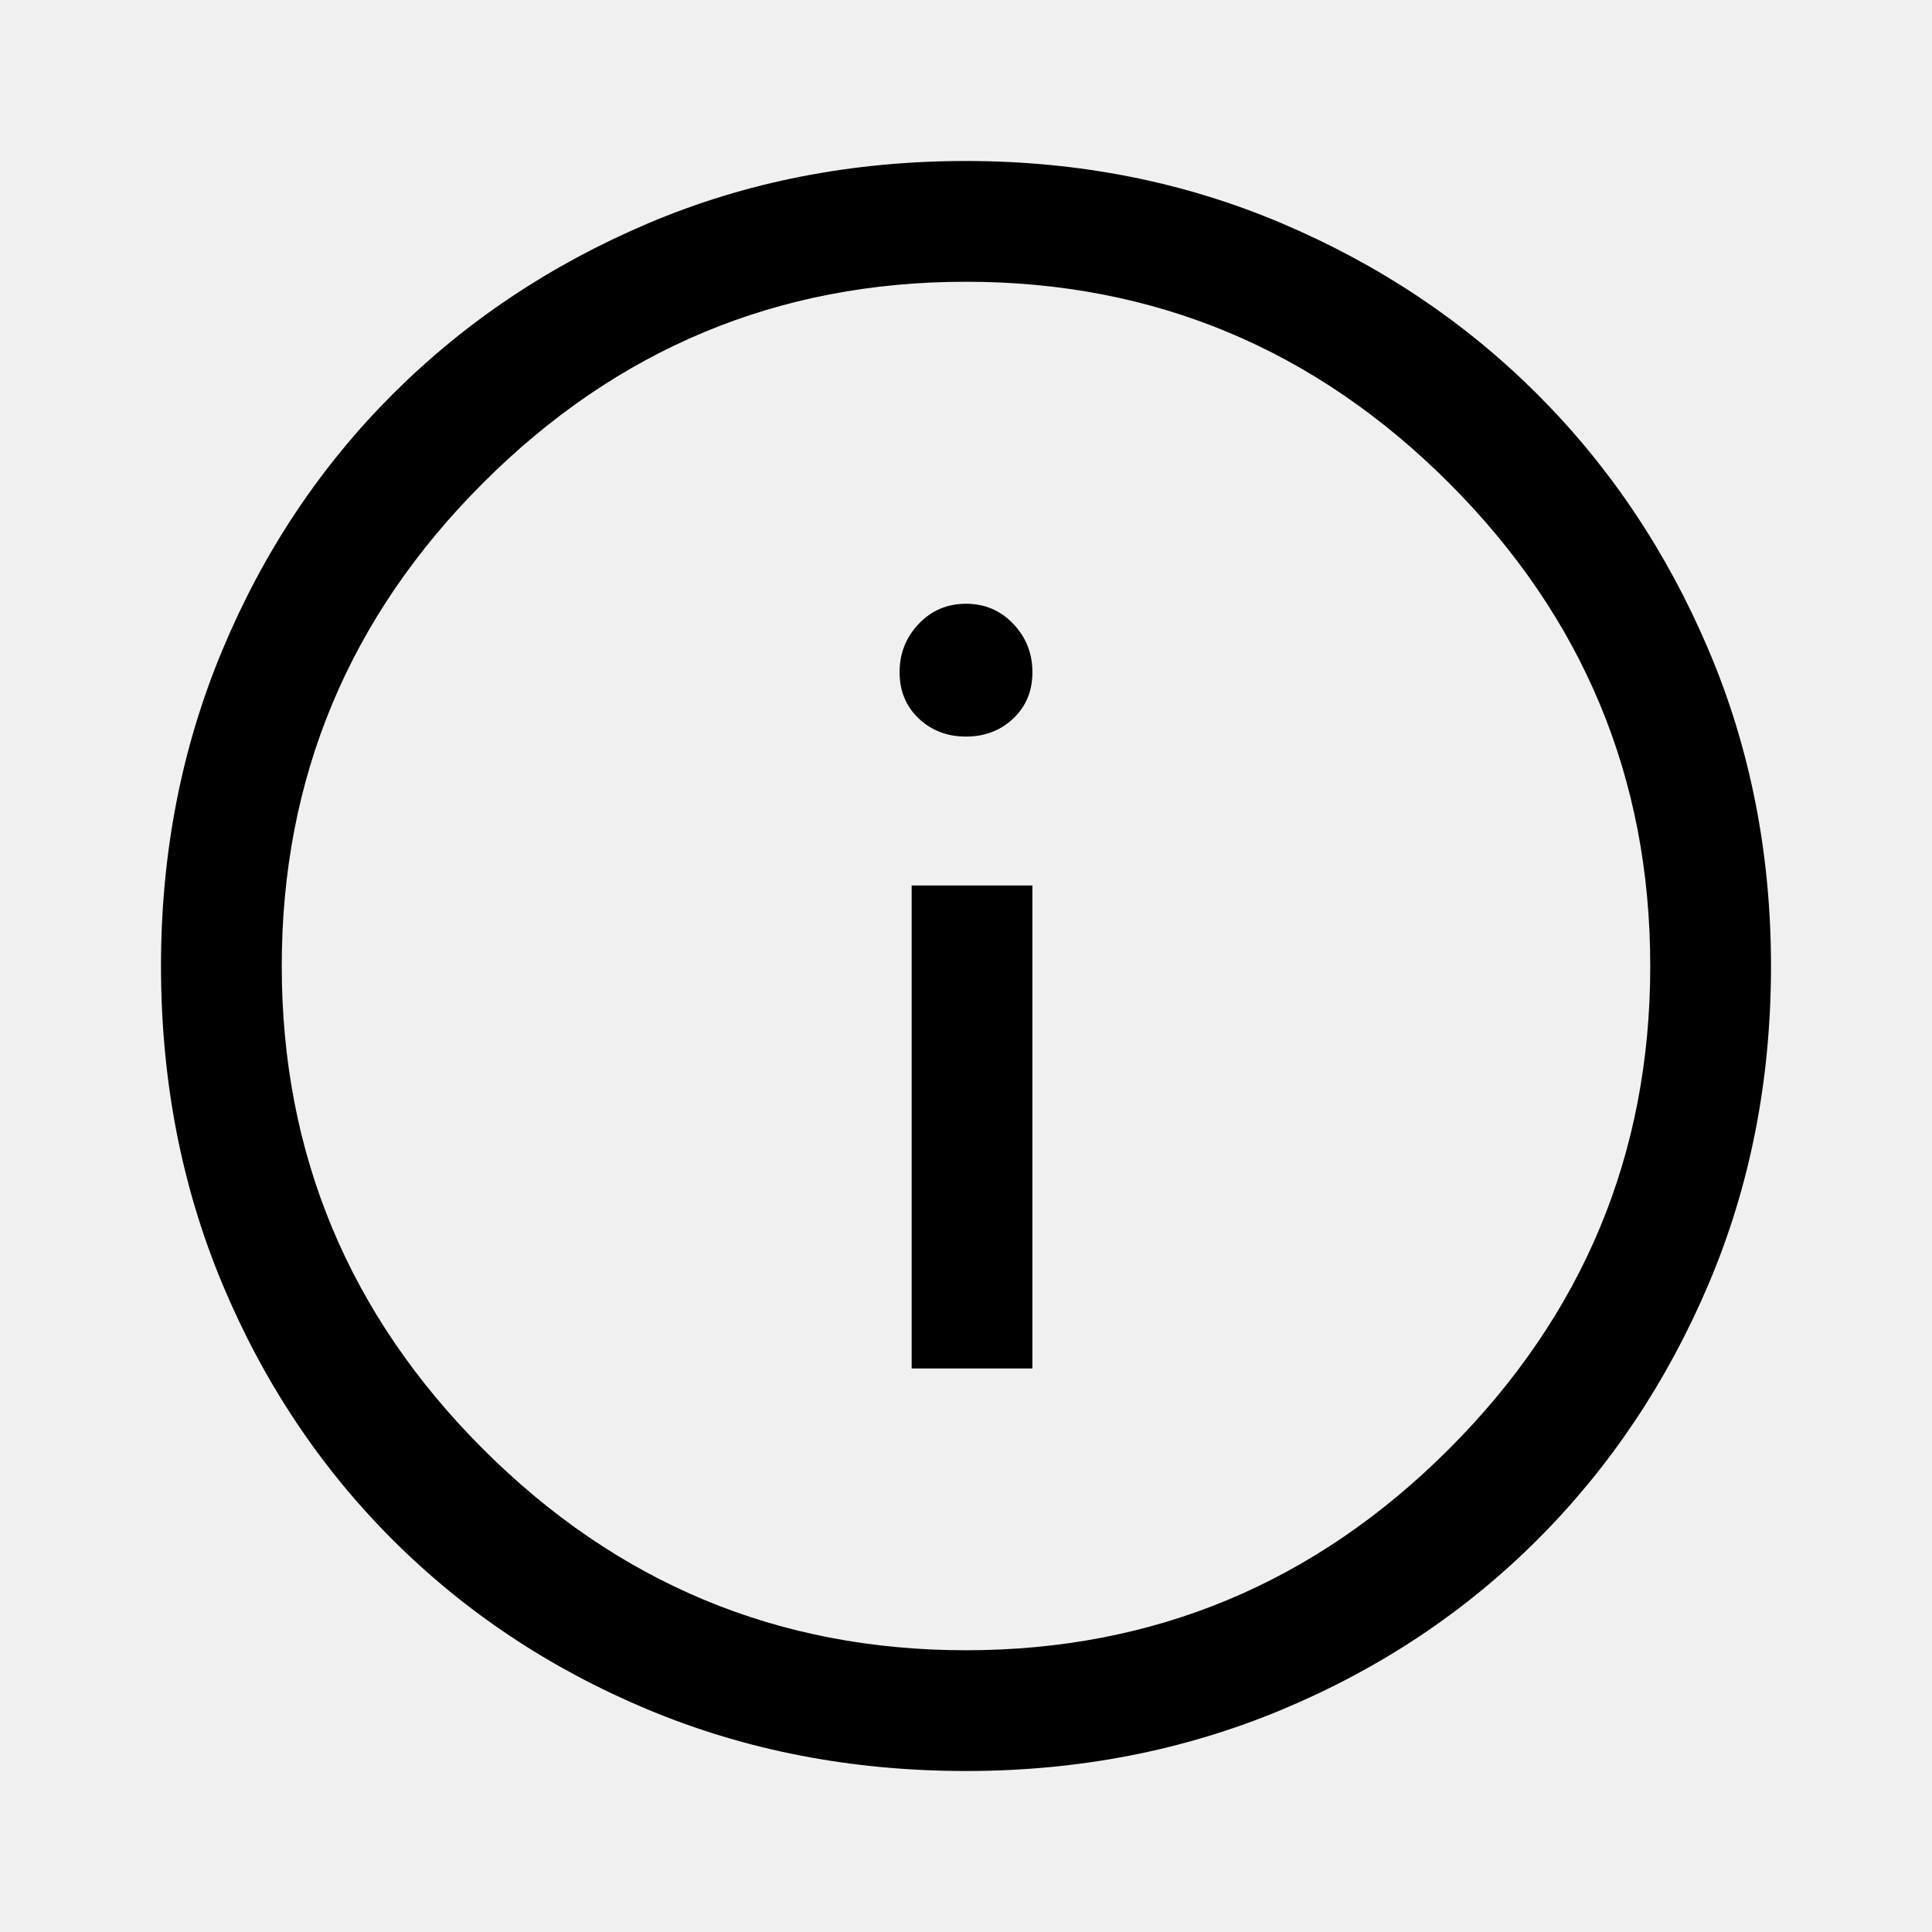
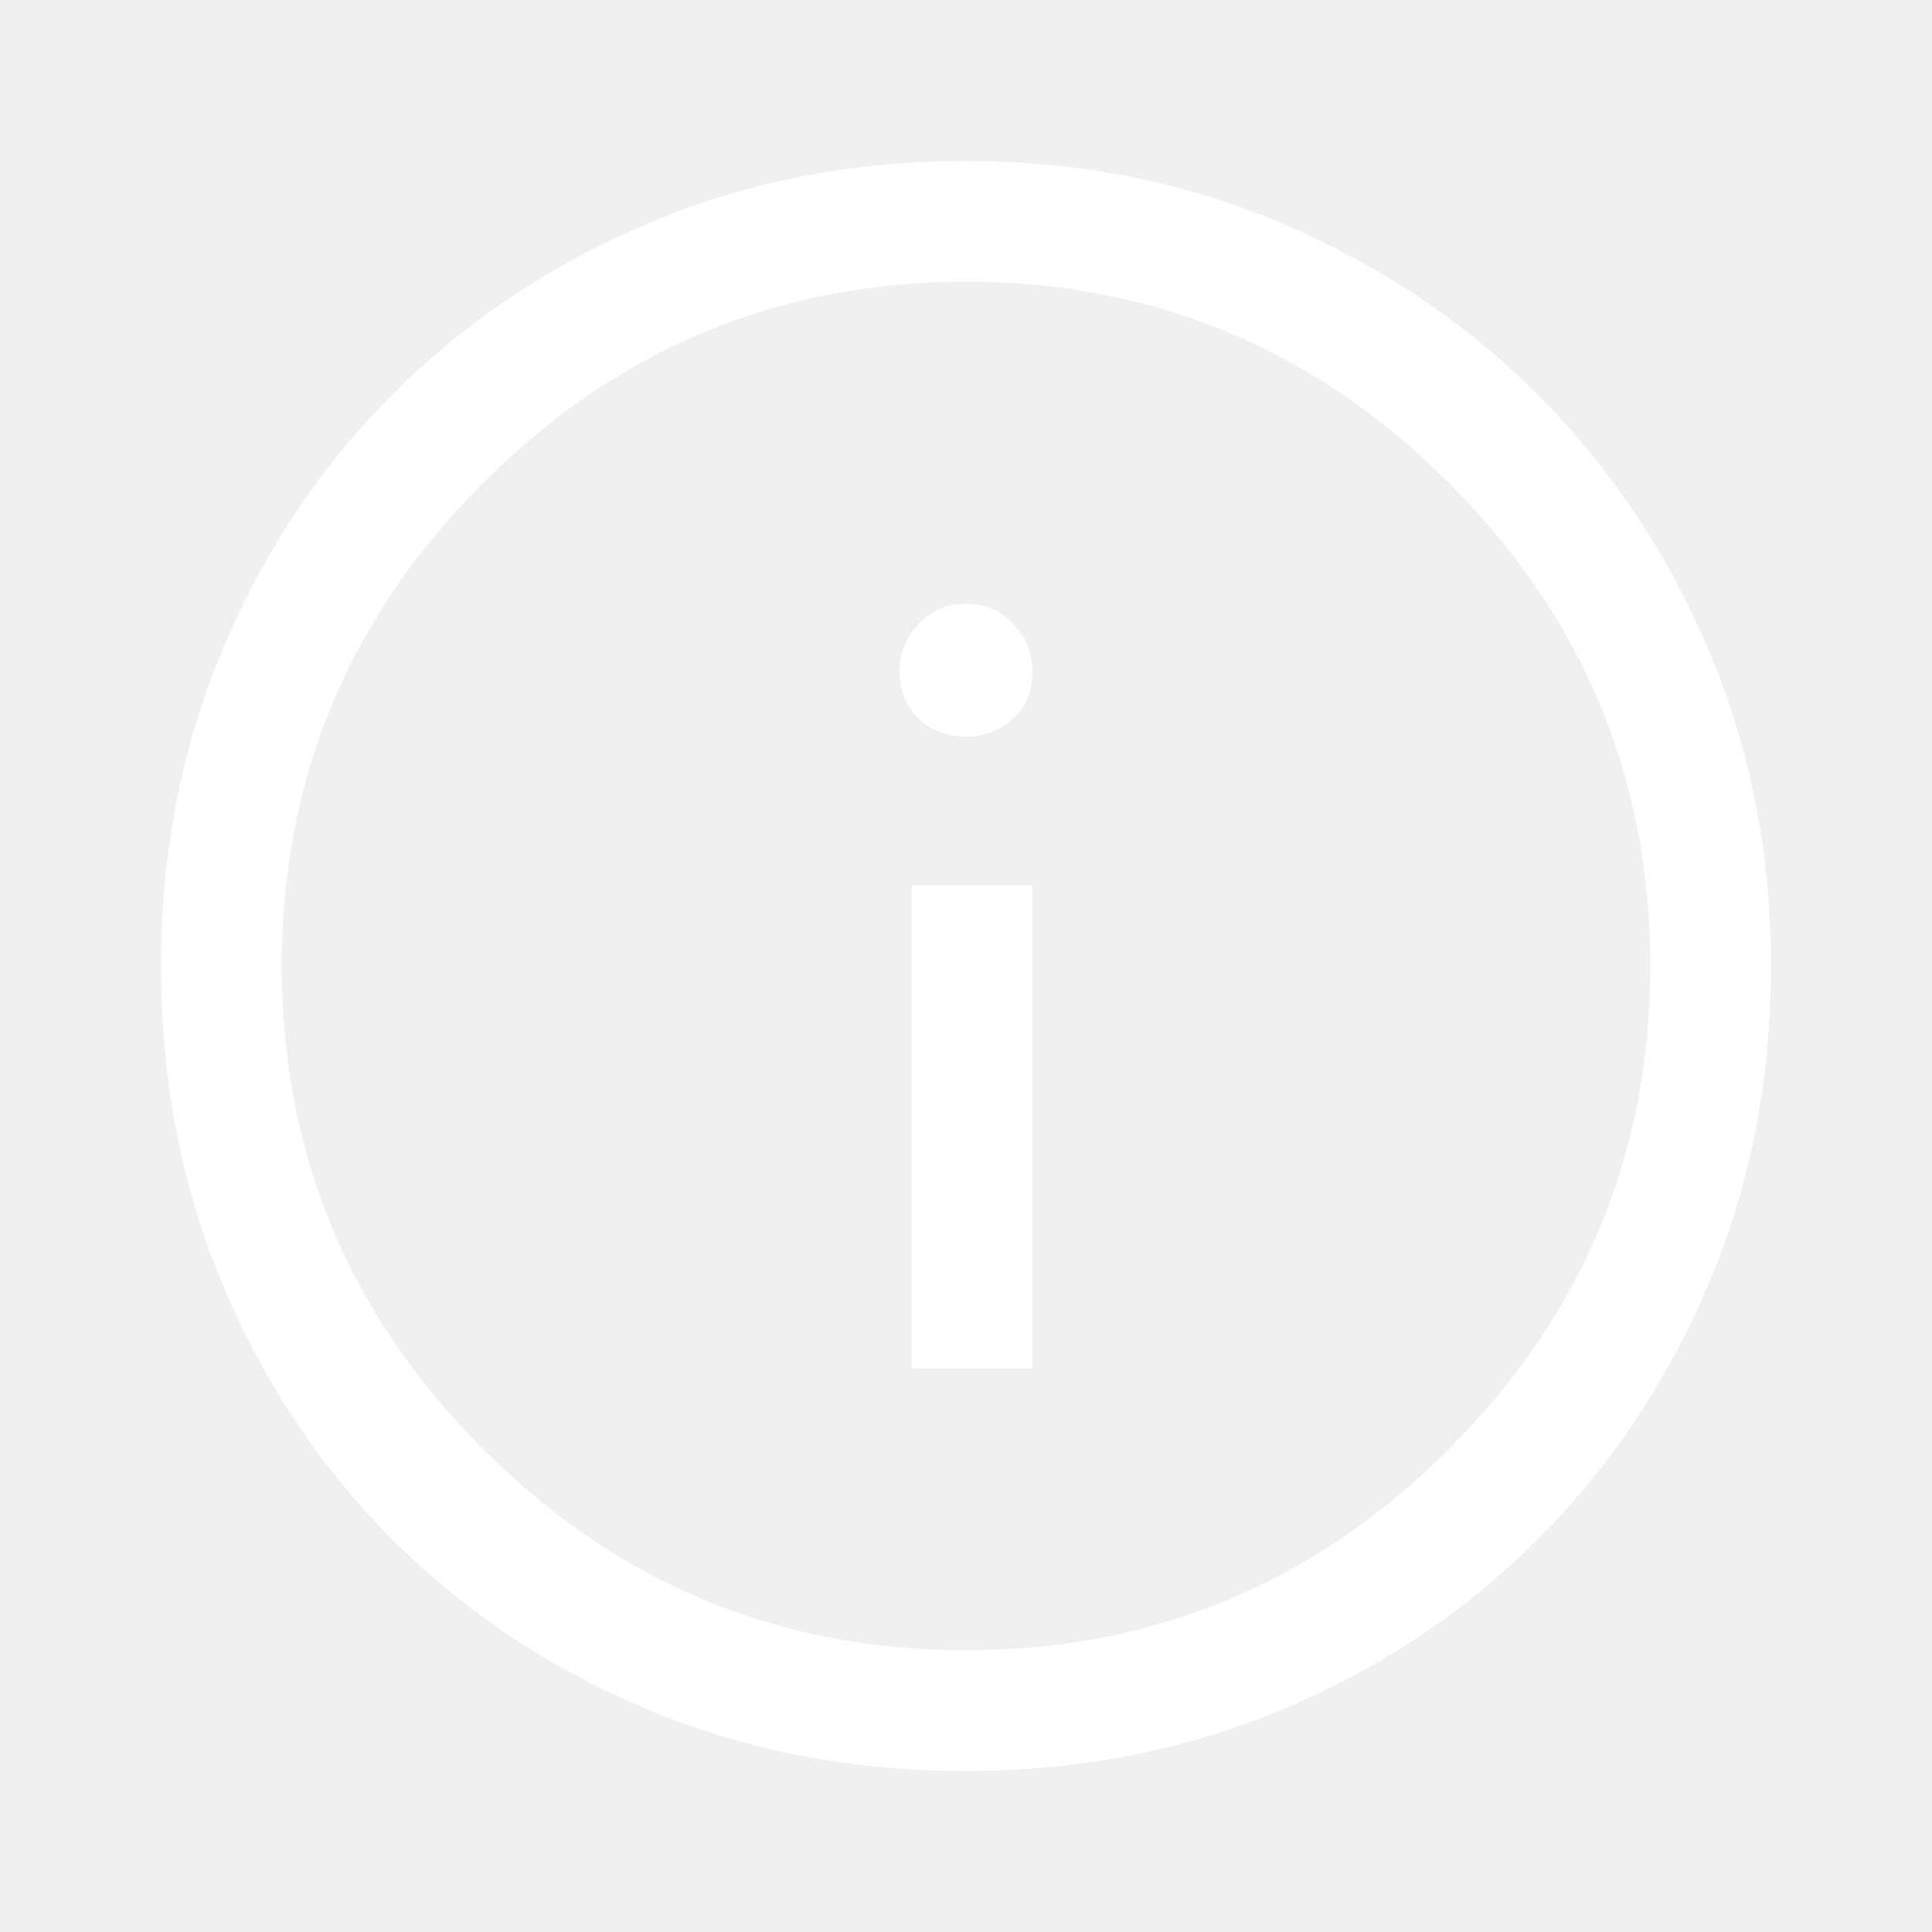
<svg xmlns="http://www.w3.org/2000/svg" height="48" width="48">
-   <path d="M22.65 34H25.65V22H22.65ZM24 18.3Q24.7 18.3 25.175 17.85Q25.65 17.4 25.65 16.7Q25.65 16 25.175 15.5Q24.7 15 24 15Q23.3 15 22.825 15.5Q22.35 16 22.35 16.7Q22.35 17.4 22.825 17.85Q23.3 18.3 24 18.3ZM24 44Q19.75 44 16.1 42.475Q12.45 40.95 9.75 38.25Q7.05 35.55 5.525 31.9Q4 28.25 4 24Q4 19.8 5.525 16.15Q7.05 12.5 9.75 9.8Q12.45 7.1 16.1 5.55Q19.75 4 24 4Q28.2 4 31.85 5.55Q35.5 7.1 38.2 9.8Q40.9 12.5 42.45 16.15Q44 19.8 44 24Q44 28.25 42.45 31.9Q40.9 35.55 38.2 38.25Q35.5 40.95 31.85 42.475Q28.2 44 24 44ZM24 24Q24 24 24 24Q24 24 24 24Q24 24 24 24Q24 24 24 24Q24 24 24 24Q24 24 24 24Q24 24 24 24Q24 24 24 24ZM24 41Q31 41 36 36Q41 31 41 24Q41 17 36 12Q31 7 24 7Q17 7 12 12Q7 17 7 24Q7 31 12 36Q17 41 24 41Z" />
+   <path fill="#FFFFFF" d="M22.65 34H25.65V22H22.65ZM24 18.3Q24.7 18.3 25.175 17.85Q25.65 17.4 25.65 16.7Q25.65 16 25.175 15.5Q24.7 15 24 15Q23.3 15 22.825 15.5Q22.35 16 22.35 16.7Q22.35 17.4 22.825 17.85Q23.3 18.3 24 18.3ZM24 44Q19.75 44 16.1 42.475Q12.45 40.95 9.75 38.25Q7.05 35.55 5.525 31.9Q4 28.25 4 24Q4 19.8 5.525 16.15Q7.05 12.5 9.75 9.8Q12.45 7.1 16.1 5.55Q19.75 4 24 4Q28.2 4 31.85 5.55Q35.5 7.1 38.2 9.8Q40.9 12.5 42.45 16.15Q44 19.8 44 24Q44 28.25 42.45 31.9Q40.9 35.55 38.2 38.25Q35.5 40.95 31.85 42.475Q28.2 44 24 44ZM24 24Q24 24 24 24Q24 24 24 24Q24 24 24 24Q24 24 24 24Q24 24 24 24Q24 24 24 24Q24 24 24 24Q24 24 24 24ZM24 41Q31 41 36 36Q41 31 41 24Q41 17 36 12Q31 7 24 7Q17 7 12 12Q7 17 7 24Q7 31 12 36Q17 41 24 41Z" />
</svg>
